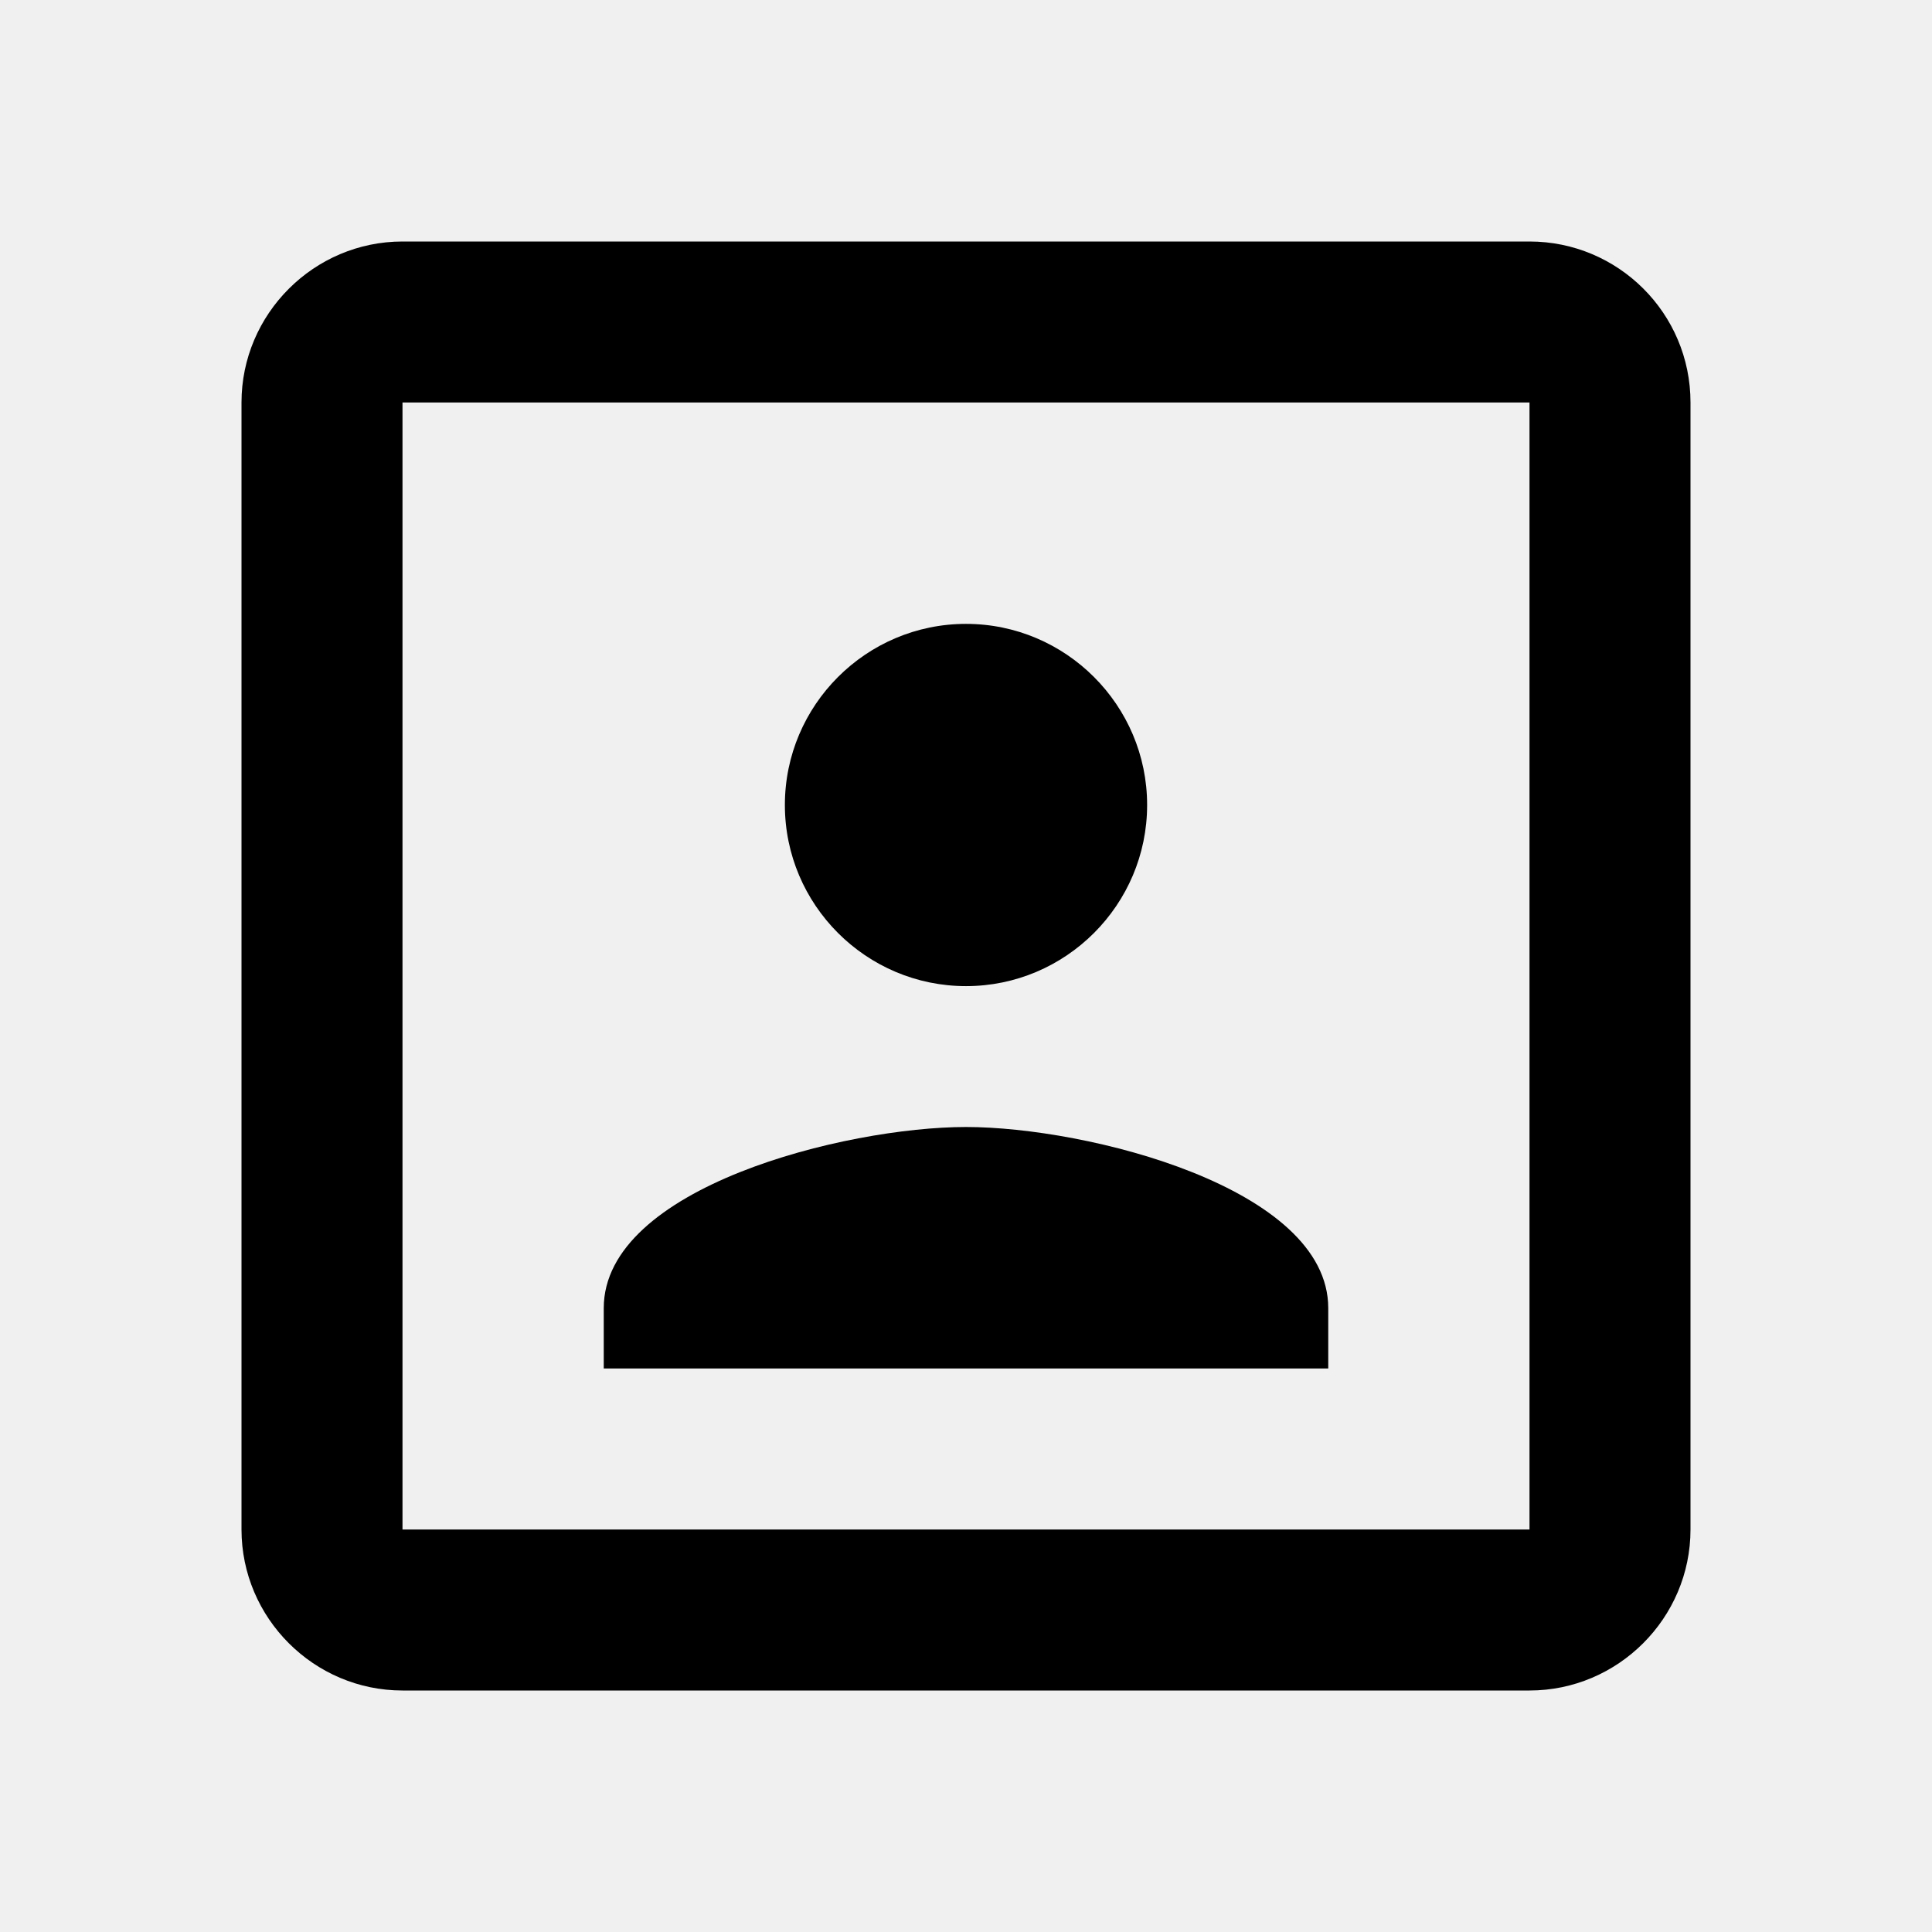
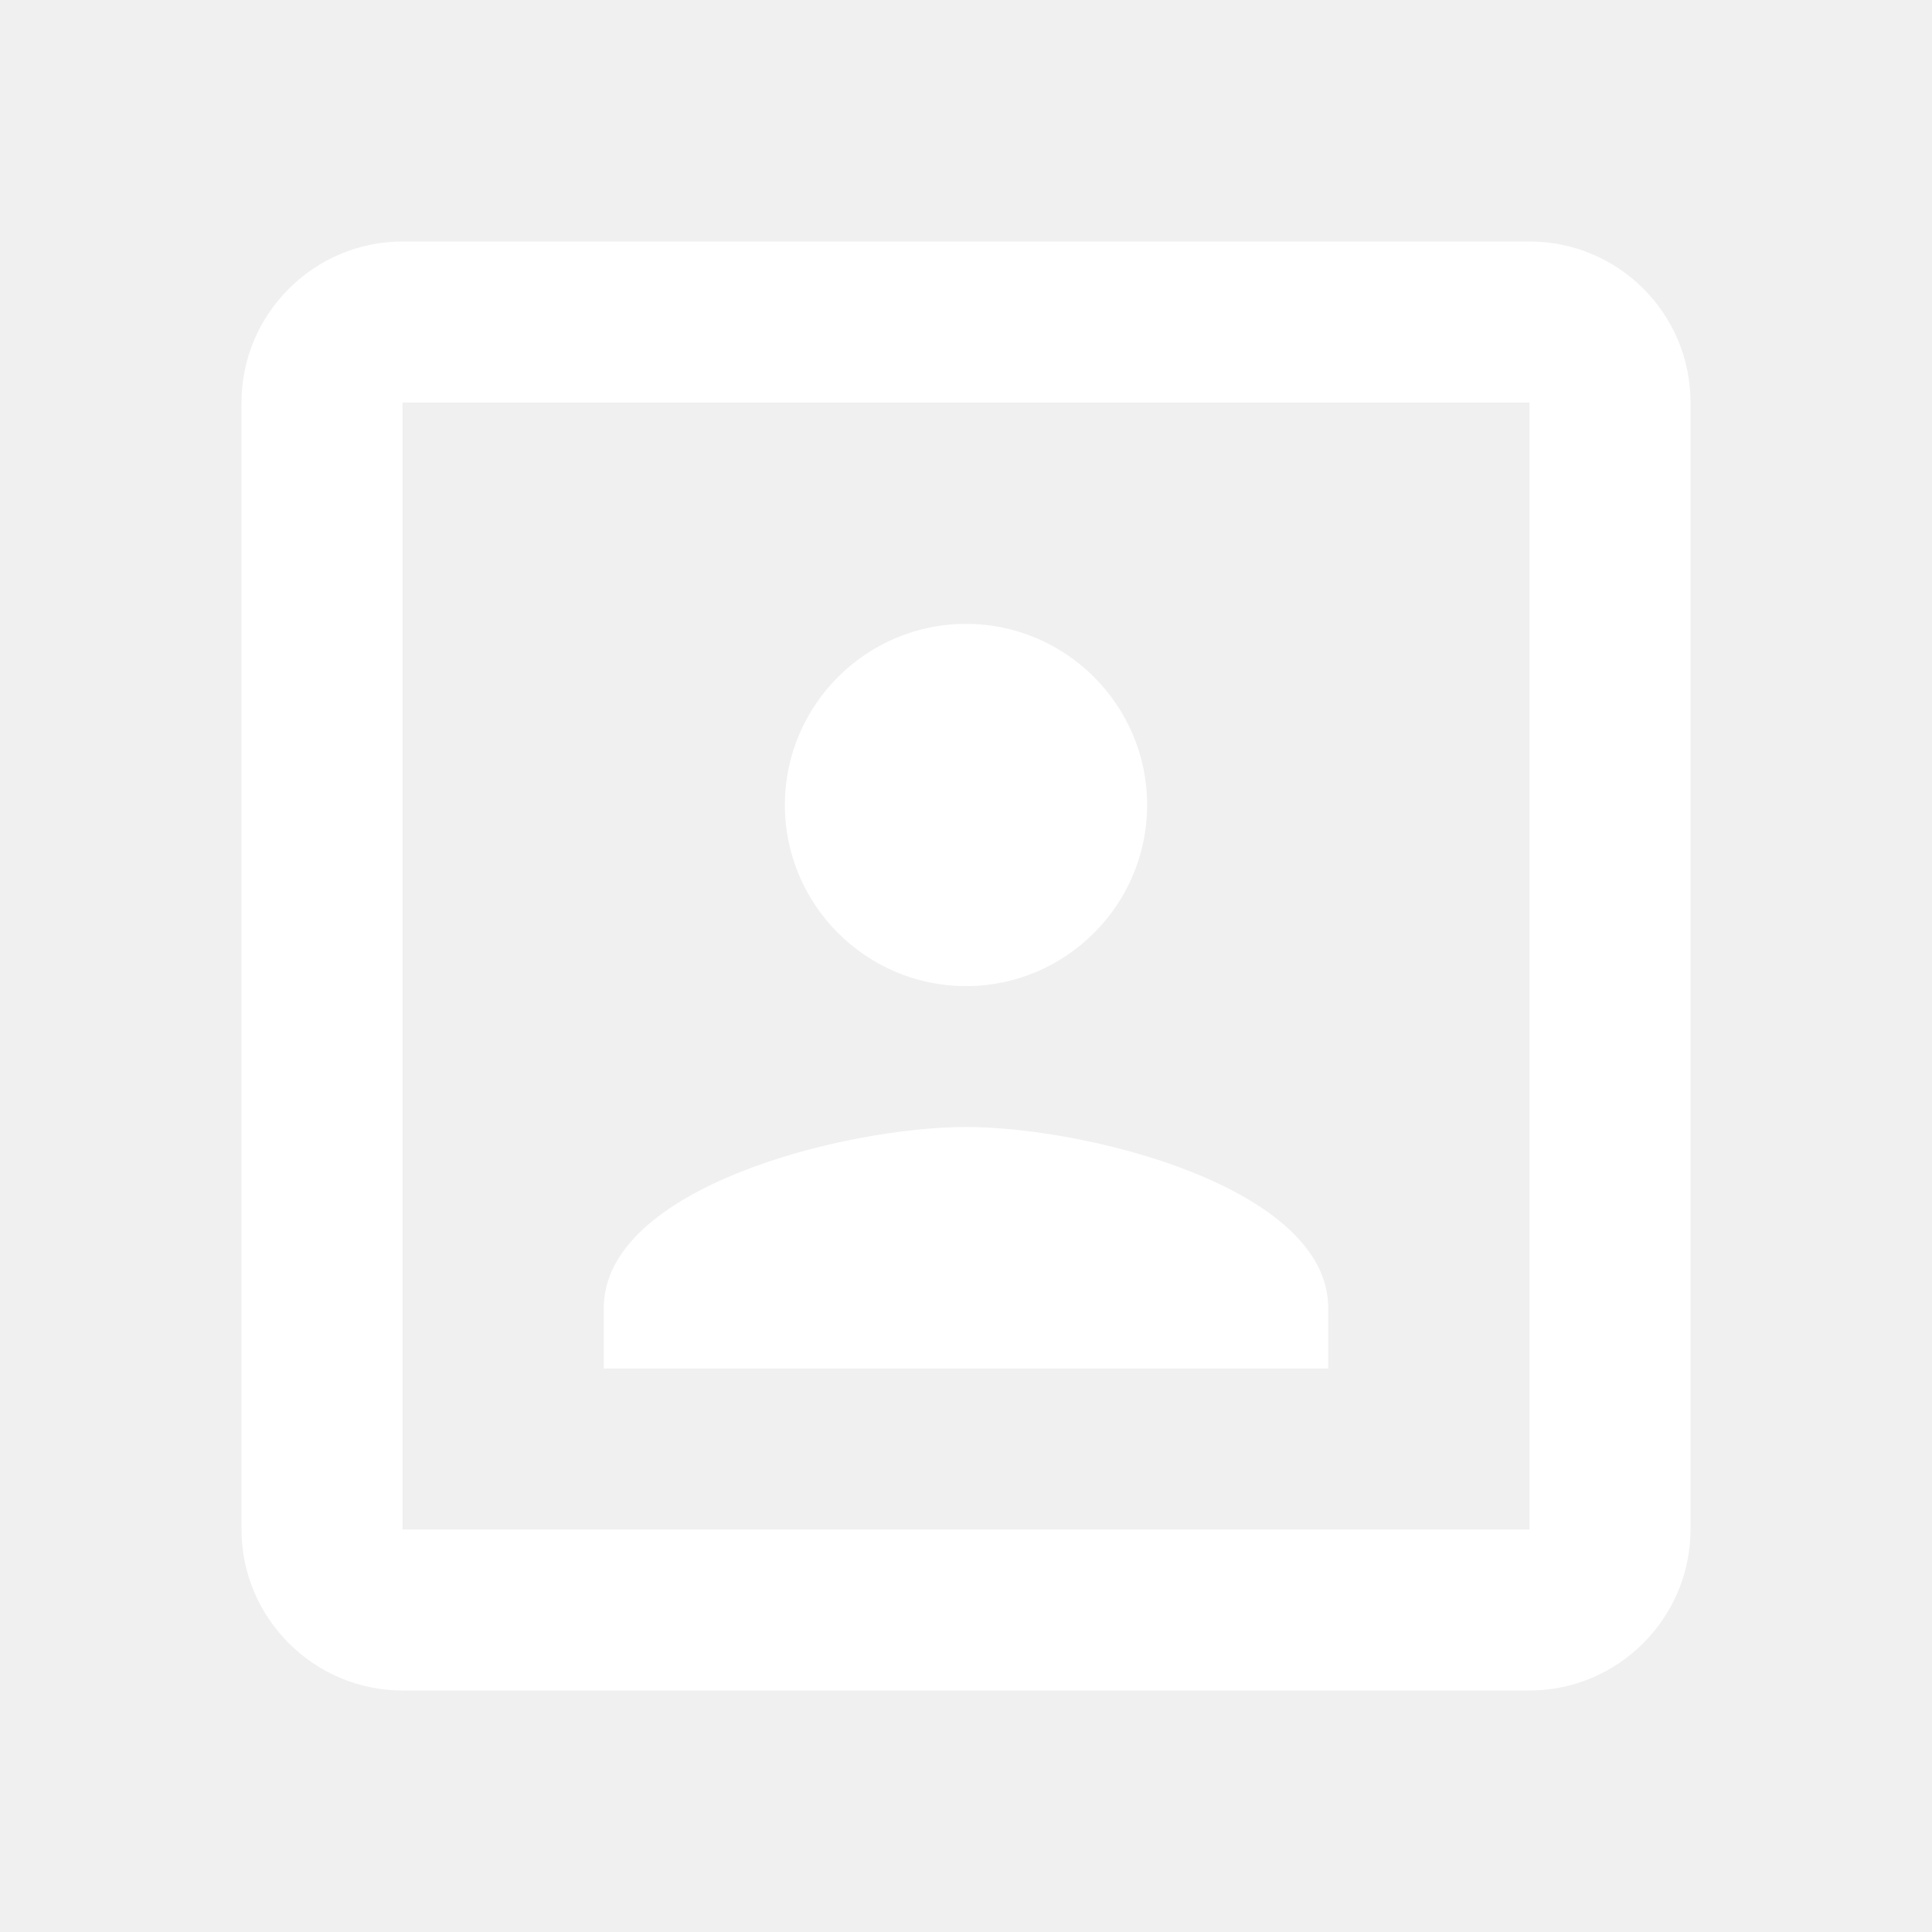
<svg xmlns="http://www.w3.org/2000/svg" viewBox="0 0 24 24">
-   <path d="M19,19H5V5H19M19,3H5C3.9,3 3,3.9 3,5V19C3,20.1 3.9,21 5,21H19C20.1,21 21,20.1 21,19V5C21,3.89 20.1,3 19,3M16.5,16.25C16.5,14.75 13.5,14 12,14C10.5,14 7.5,14.75 7.5,16.25V17H16.5M12,12.25C13.24,12.25 14.25,11.24 14.25,10C14.25,8.76 13.24,7.75 12,7.75C10.76,7.75 9.75,8.76 9.75,10C9.75,11.24 10.76,12.25 12,12.25Z" />
+   <path d="M19,19H5V5H19M19,3H5C3.9,3 3,3.9 3,5V19C3,20.1 3.9,21 5,21H19C20.1,21 21,20.1 21,19V5C21,3.89 20.1,3 19,3M16.5,16.25C16.5,14.75 13.5,14 12,14C10.5,14 7.5,14.75 7.5,16.25V17H16.5M12,12.25C13.24,12.25 14.25,11.24 14.25,10C14.25,8.76 13.24,7.75 12,7.75C10.76,7.75 9.75,8.76 9.75,10C9.75,11.24 10.76,12.25 12,12.25Z" fill="white" />
</svg>
